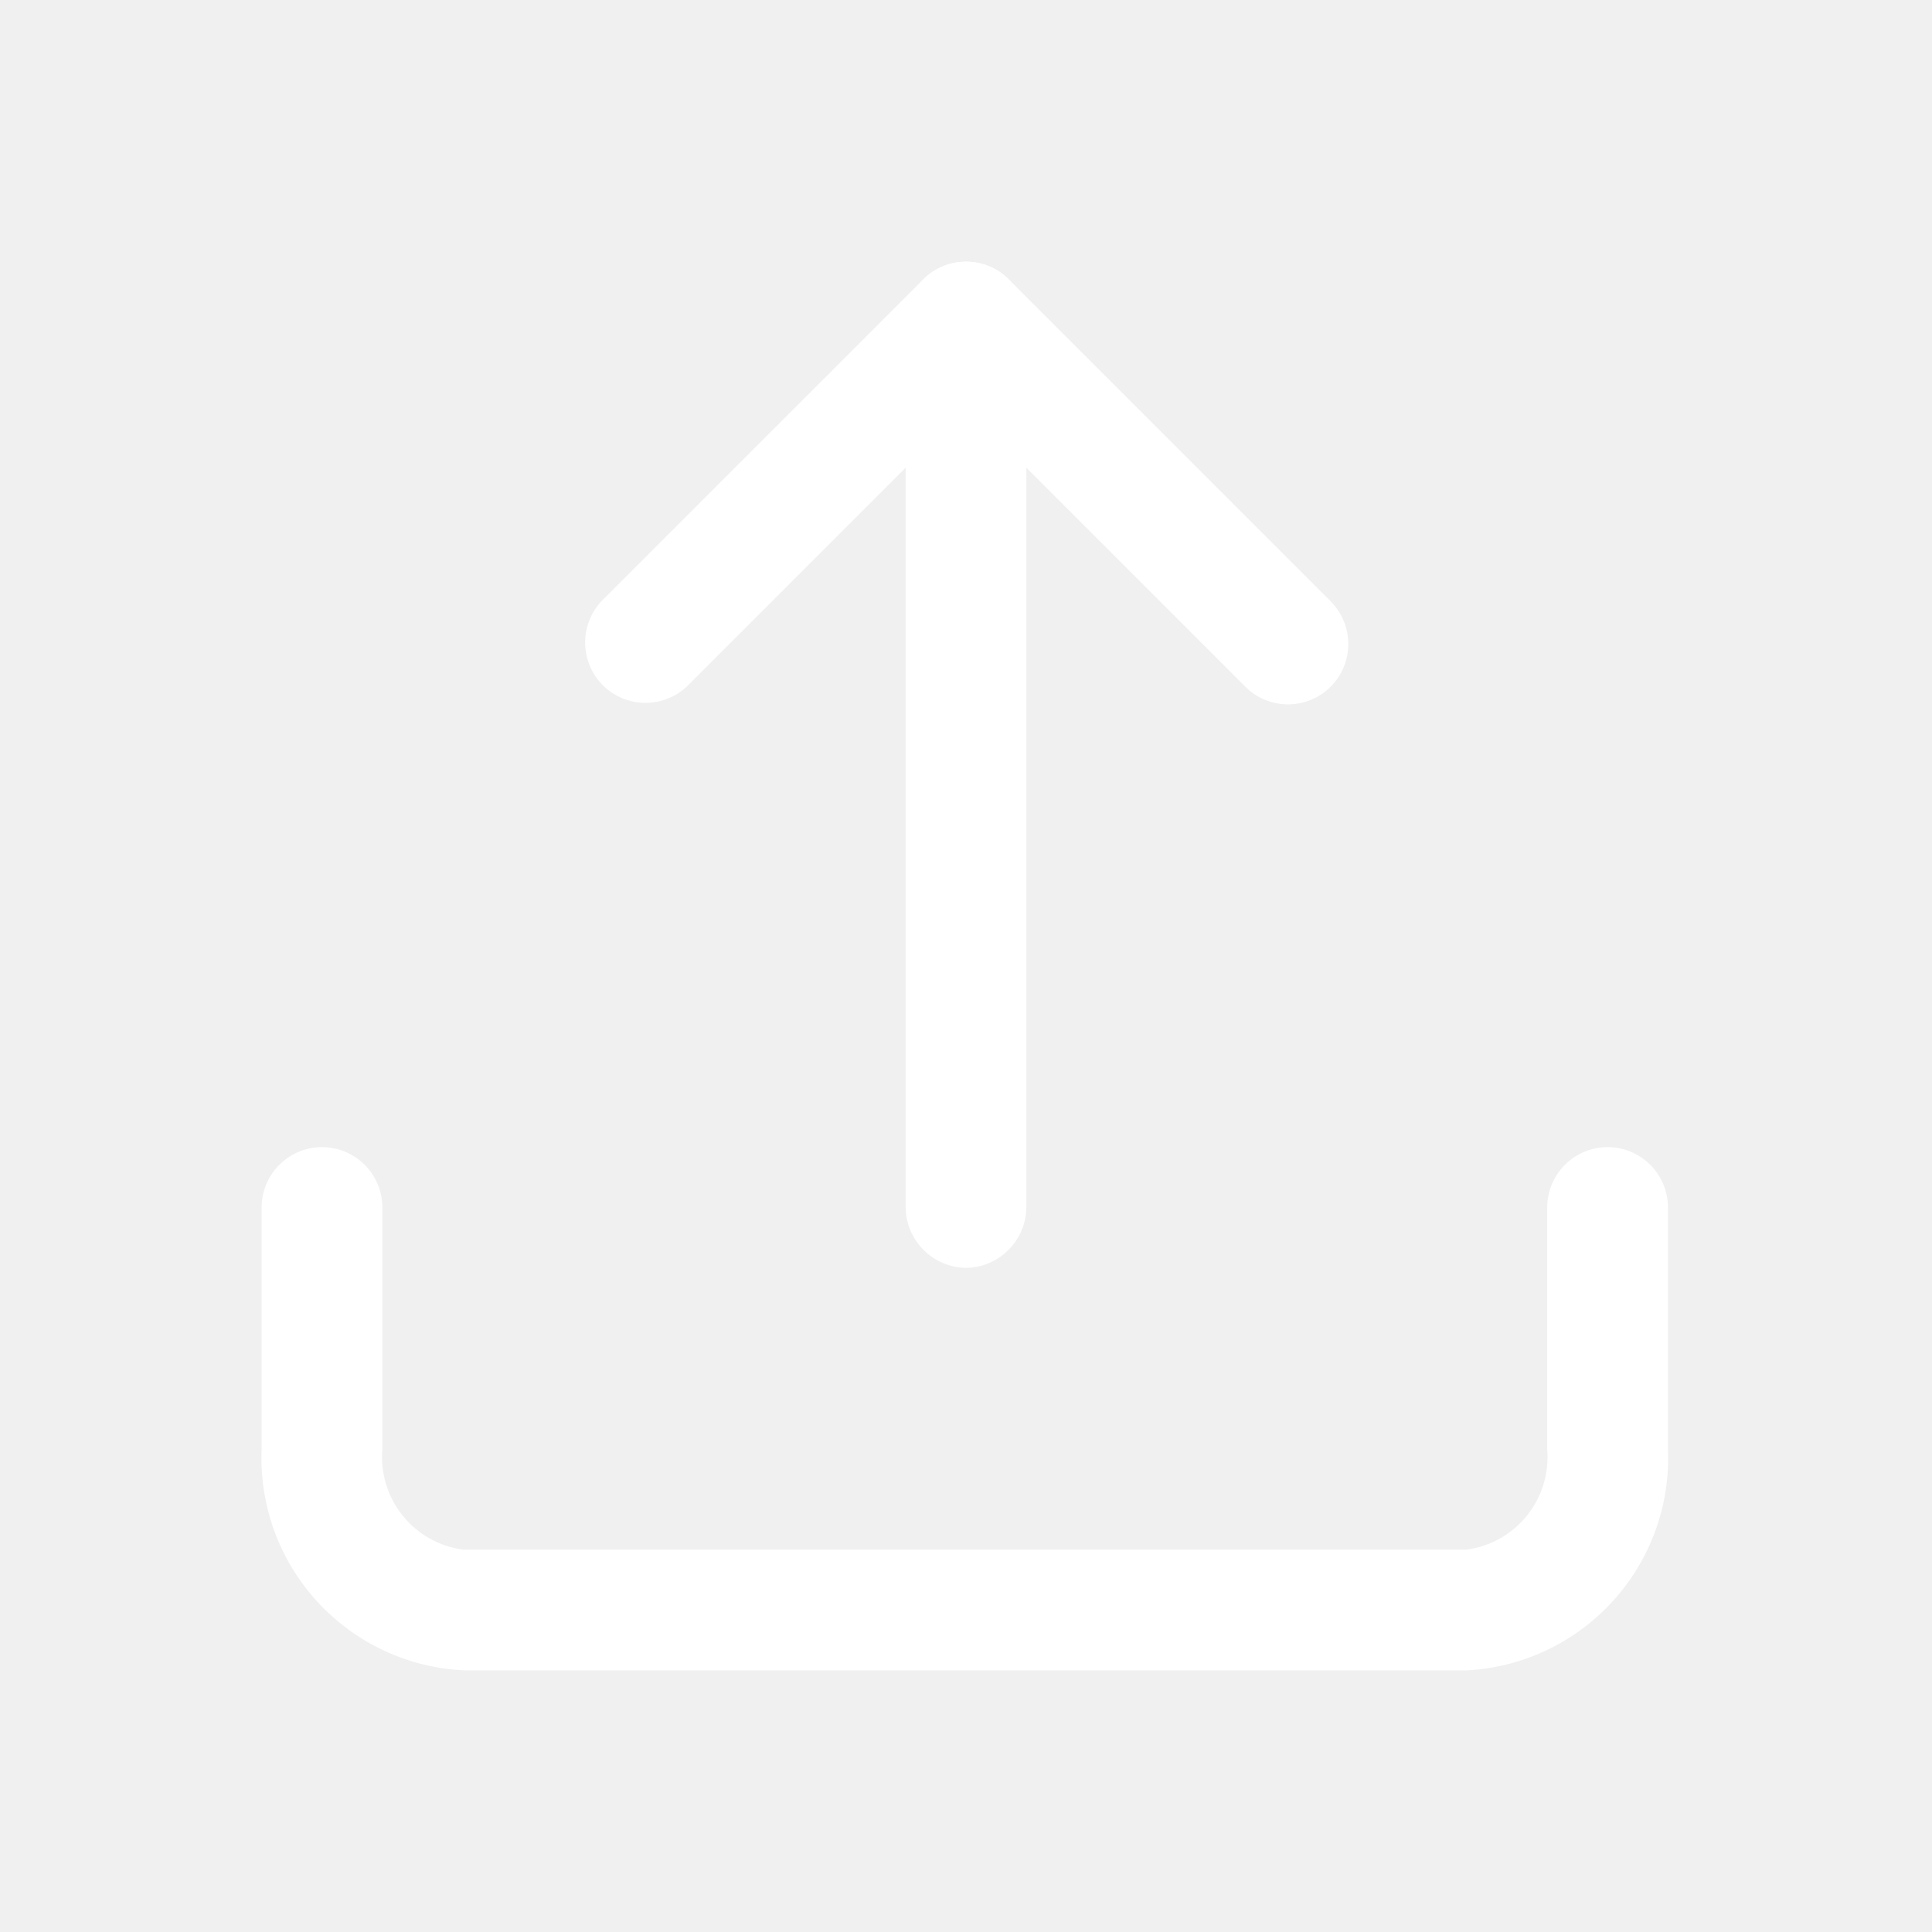
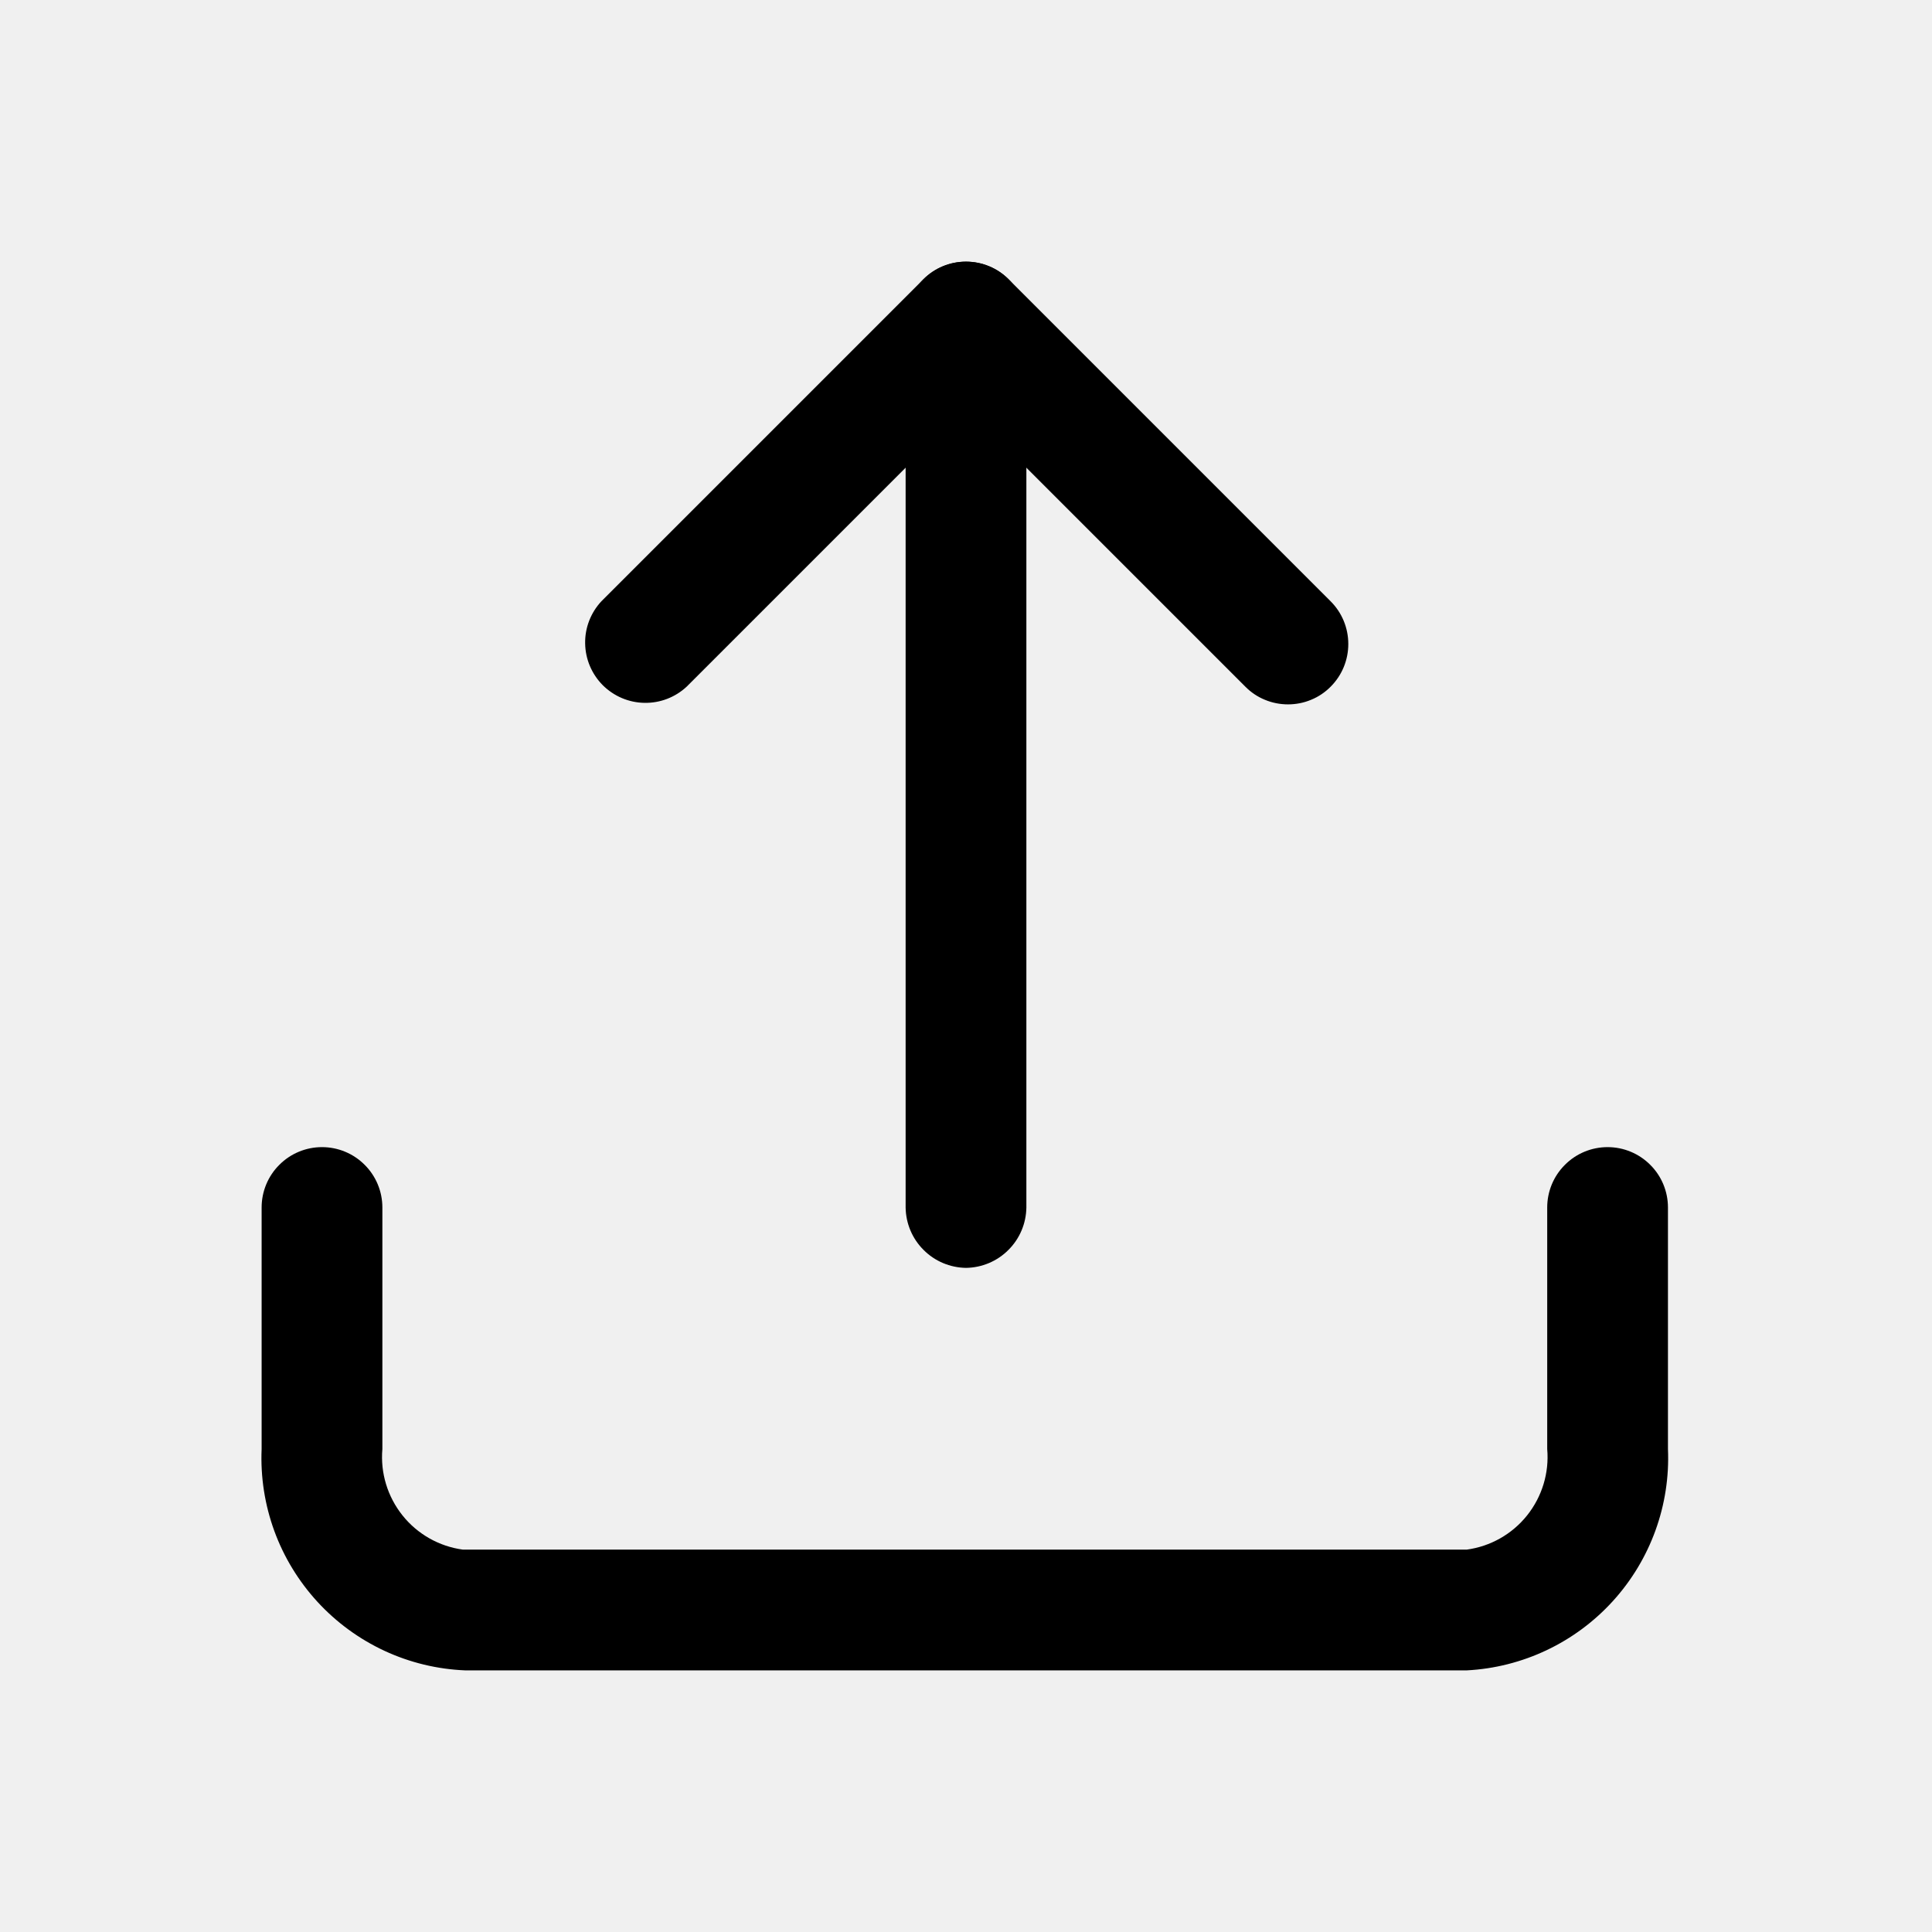
<svg xmlns="http://www.w3.org/2000/svg" width="64px" height="64px" viewBox="0 0 24 24" fill="none">
  <g id="SVGRepo_bgCarrier" stroke-width="0" />
  <g id="SVGRepo_tracerCarrier" stroke-linecap="round" stroke-linejoin="round" />
  <g id="SVGRepo_iconCarrier">
-     <path d="M18.22 20.75H5.78C5.433 20.736 5.093 20.654 4.778 20.508C4.463 20.362 4.18 20.155 3.945 19.9C3.71 19.644 3.527 19.345 3.408 19.019C3.289 18.693 3.235 18.347 3.25 18V15C3.25 14.801 3.329 14.61 3.47 14.47C3.61 14.329 3.801 14.25 4 14.25C4.199 14.25 4.39 14.329 4.53 14.47C4.671 14.61 4.75 14.801 4.75 15V18C4.724 18.297 4.814 18.592 5 18.825C5.186 19.058 5.455 19.21 5.75 19.25H18.22C18.515 19.21 18.784 19.058 18.97 18.825C19.156 18.592 19.246 18.297 19.22 18V15C19.22 14.801 19.299 14.61 19.44 14.47C19.58 14.329 19.771 14.25 19.97 14.25C20.169 14.25 20.36 14.329 20.5 14.47C20.641 14.61 20.72 14.801 20.72 15V18C20.75 18.695 20.504 19.374 20.036 19.889C19.568 20.404 18.915 20.714 18.22 20.75Z" fill="#ffffff" />
-     <path d="M16 8.75C15.902 8.75 15.804 8.731 15.713 8.693C15.622 8.656 15.539 8.6 15.47 8.53L12 5.06L8.53 8.53C8.388 8.662 8.2 8.735 8.005 8.731C7.811 8.728 7.626 8.649 7.488 8.512C7.351 8.374 7.272 8.189 7.269 7.994C7.265 7.8 7.338 7.612 7.47 7.47L11.47 3.47C11.611 3.329 11.801 3.251 12 3.251C12.199 3.251 12.389 3.329 12.53 3.47L16.53 7.47C16.671 7.611 16.749 7.801 16.749 8C16.749 8.199 16.671 8.389 16.53 8.53C16.461 8.6 16.378 8.656 16.287 8.693C16.196 8.731 16.099 8.75 16 8.75Z" fill="#ffffff" />
-     <path d="M12 15.75C11.802 15.747 11.613 15.668 11.473 15.527C11.332 15.387 11.253 15.198 11.25 15V4C11.25 3.801 11.329 3.61 11.47 3.47C11.61 3.329 11.801 3.25 12 3.25C12.199 3.25 12.39 3.329 12.53 3.47C12.671 3.61 12.75 3.801 12.75 4V15C12.747 15.198 12.668 15.387 12.527 15.527C12.387 15.668 12.198 15.747 12 15.75Z" fill="#ffffff" />
+     <path d="M18.22 20.75H5.78C5.433 20.736 5.093 20.654 4.778 20.508C4.463 20.362 4.18 20.155 3.945 19.9C3.71 19.644 3.527 19.345 3.408 19.019C3.289 18.693 3.235 18.347 3.25 18V15C3.25 14.801 3.329 14.61 3.47 14.47C3.61 14.329 3.801 14.25 4 14.25C4.199 14.25 4.39 14.329 4.53 14.47C4.671 14.61 4.75 14.801 4.75 15V18C4.724 18.297 4.814 18.592 5 18.825C5.186 19.058 5.455 19.21 5.75 19.25H18.22C18.515 19.21 18.784 19.058 18.97 18.825C19.156 18.592 19.246 18.297 19.22 18V15C19.22 14.801 19.299 14.61 19.44 14.47C19.58 14.329 19.771 14.25 19.97 14.25C20.169 14.25 20.36 14.329 20.5 14.47C20.641 14.61 20.72 14.801 20.72 15V18C20.75 18.695 20.504 19.374 20.036 19.889C19.568 20.404 18.915 20.714 18.22 20.75Z" fill="#000000" />
+     <path d="M16 8.75C15.902 8.75 15.804 8.731 15.713 8.693C15.622 8.656 15.539 8.6 15.47 8.53L12 5.06L8.53 8.53C8.388 8.662 8.2 8.735 8.005 8.731C7.811 8.728 7.626 8.649 7.488 8.512C7.351 8.374 7.272 8.189 7.269 7.994C7.265 7.8 7.338 7.612 7.47 7.47L11.47 3.47C11.611 3.329 11.801 3.251 12 3.251C12.199 3.251 12.389 3.329 12.53 3.47L16.53 7.47C16.671 7.611 16.749 7.801 16.749 8C16.749 8.199 16.671 8.389 16.53 8.53C16.461 8.6 16.378 8.656 16.287 8.693C16.196 8.731 16.099 8.75 16 8.75Z" fill="#000000" />
+     <path d="M12 15.75C11.802 15.747 11.613 15.668 11.473 15.527C11.332 15.387 11.253 15.198 11.25 15V4C11.25 3.801 11.329 3.61 11.47 3.47C11.61 3.329 11.801 3.25 12 3.25C12.199 3.25 12.39 3.329 12.53 3.47C12.671 3.61 12.75 3.801 12.75 4V15C12.747 15.198 12.668 15.387 12.527 15.527C12.387 15.668 12.198 15.747 12 15.75Z" fill="#000000" />
  </g>
</svg>
